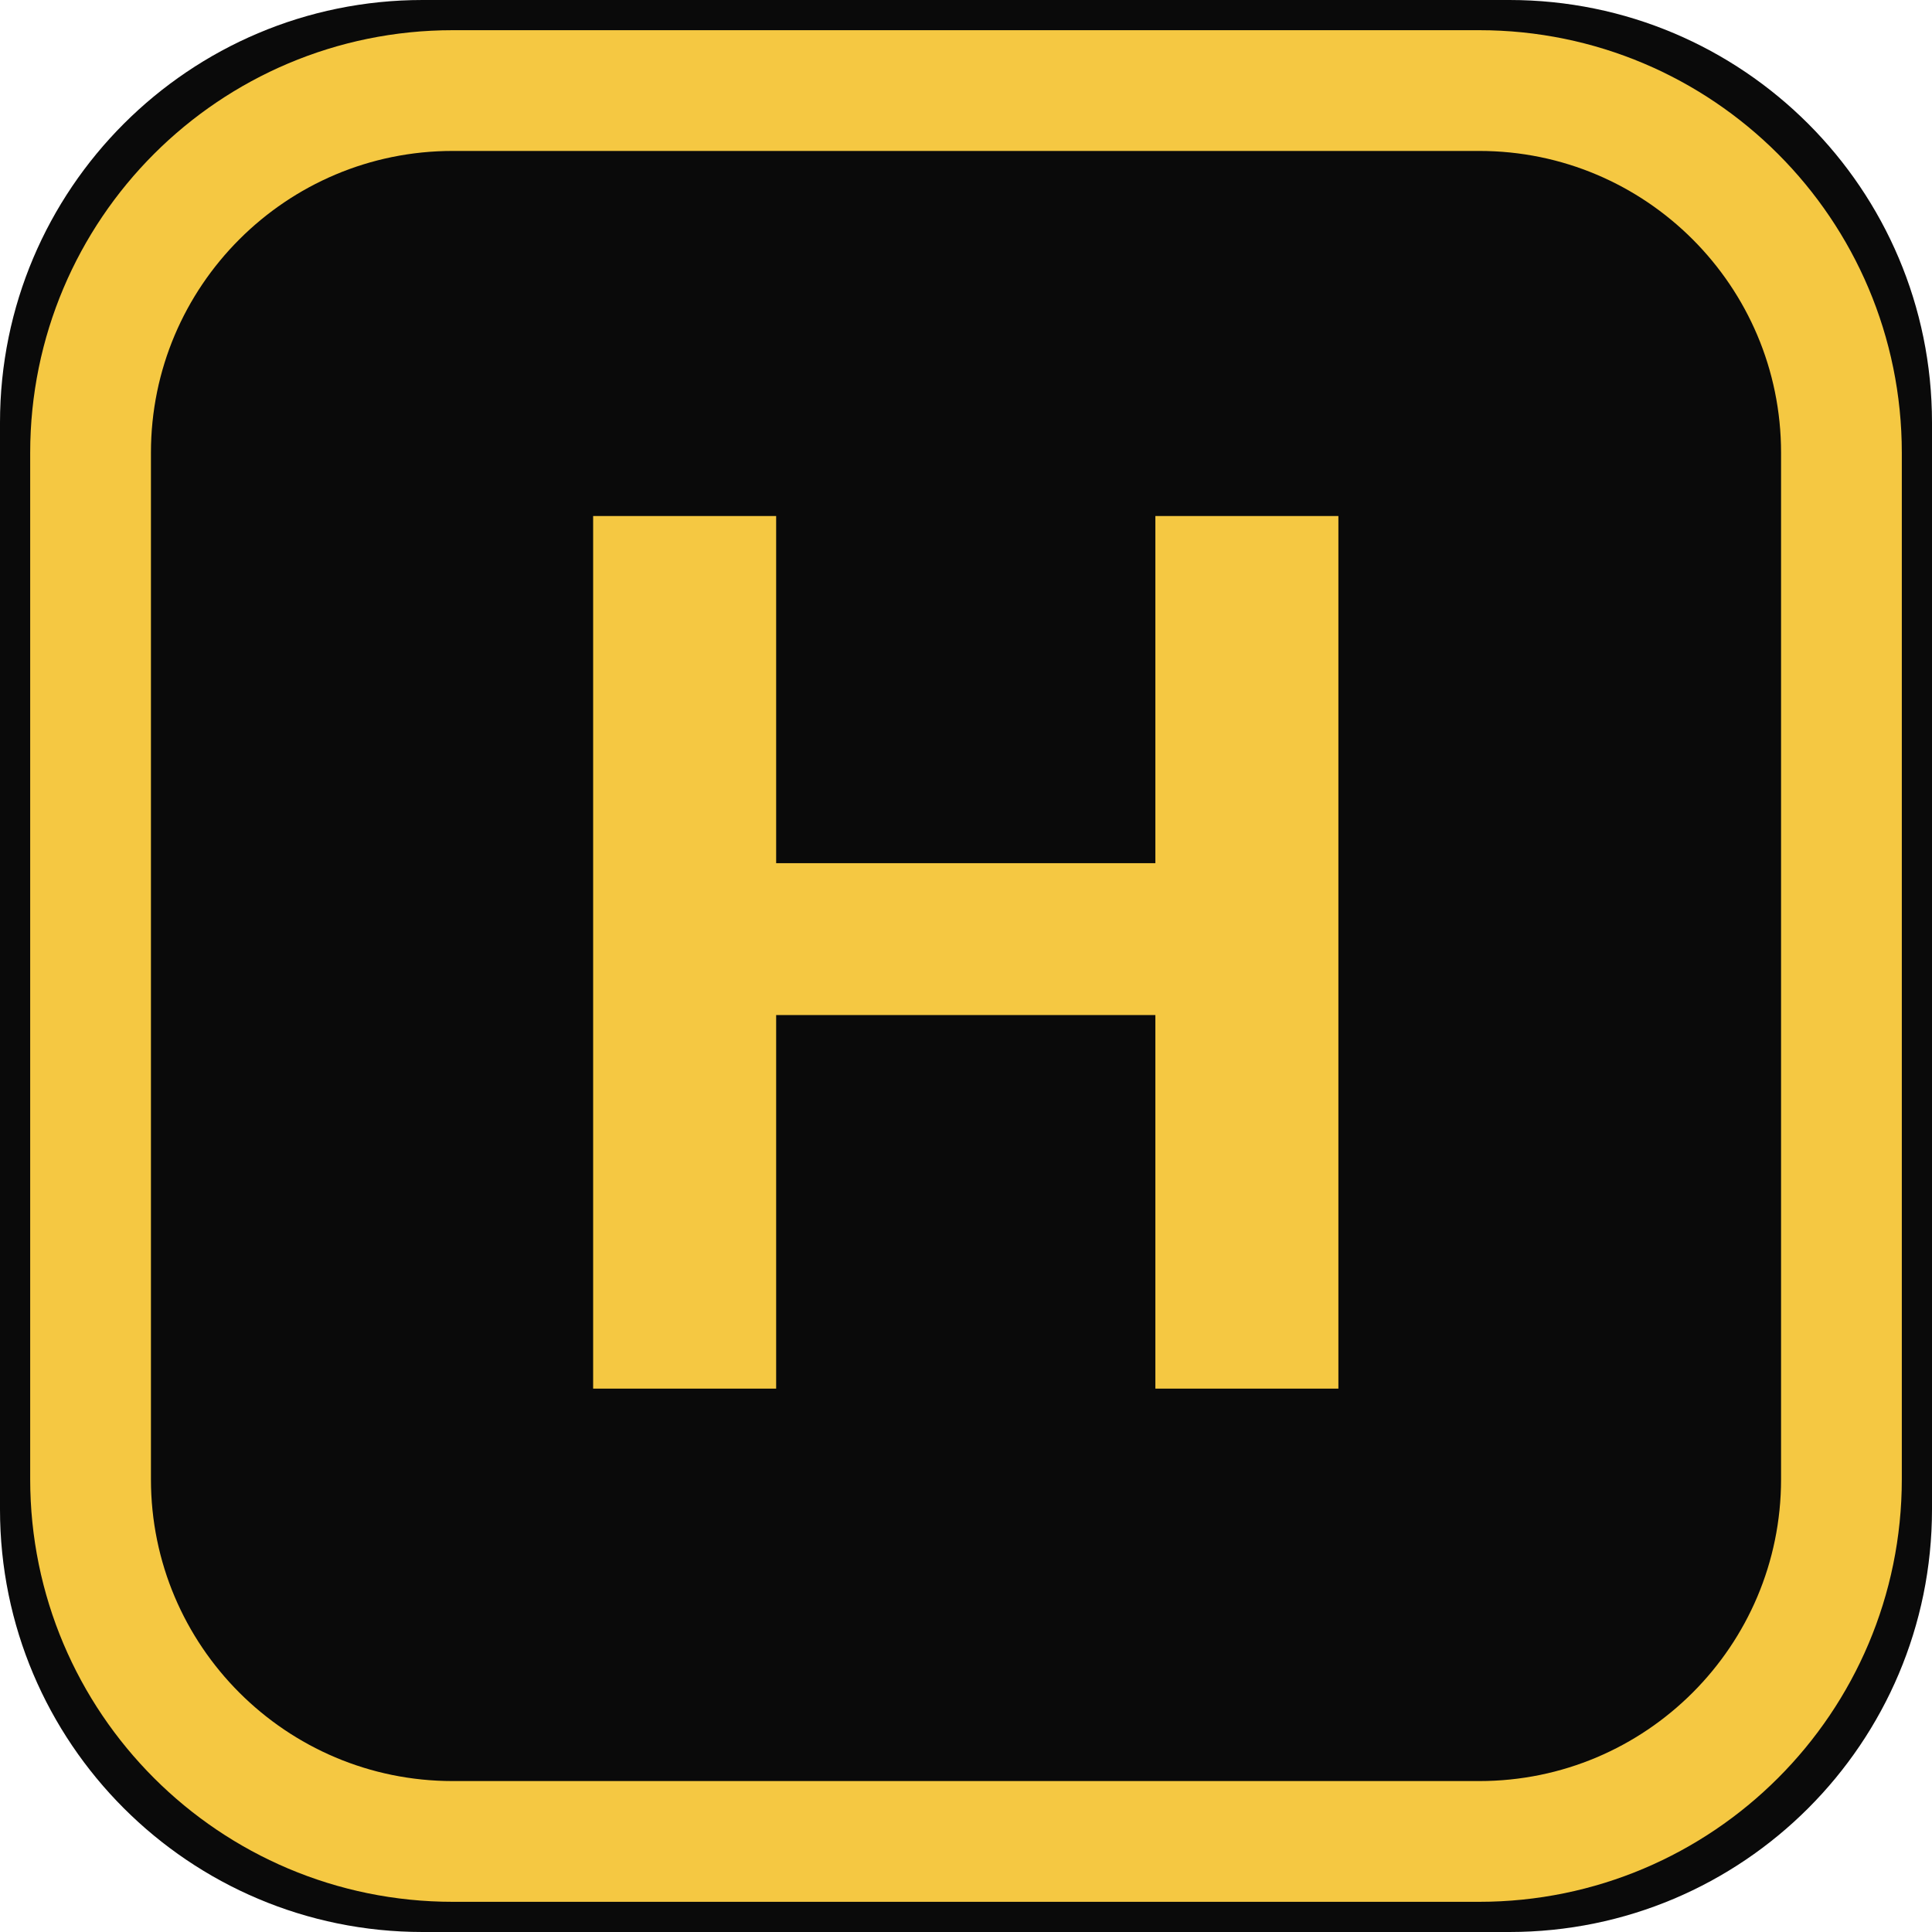
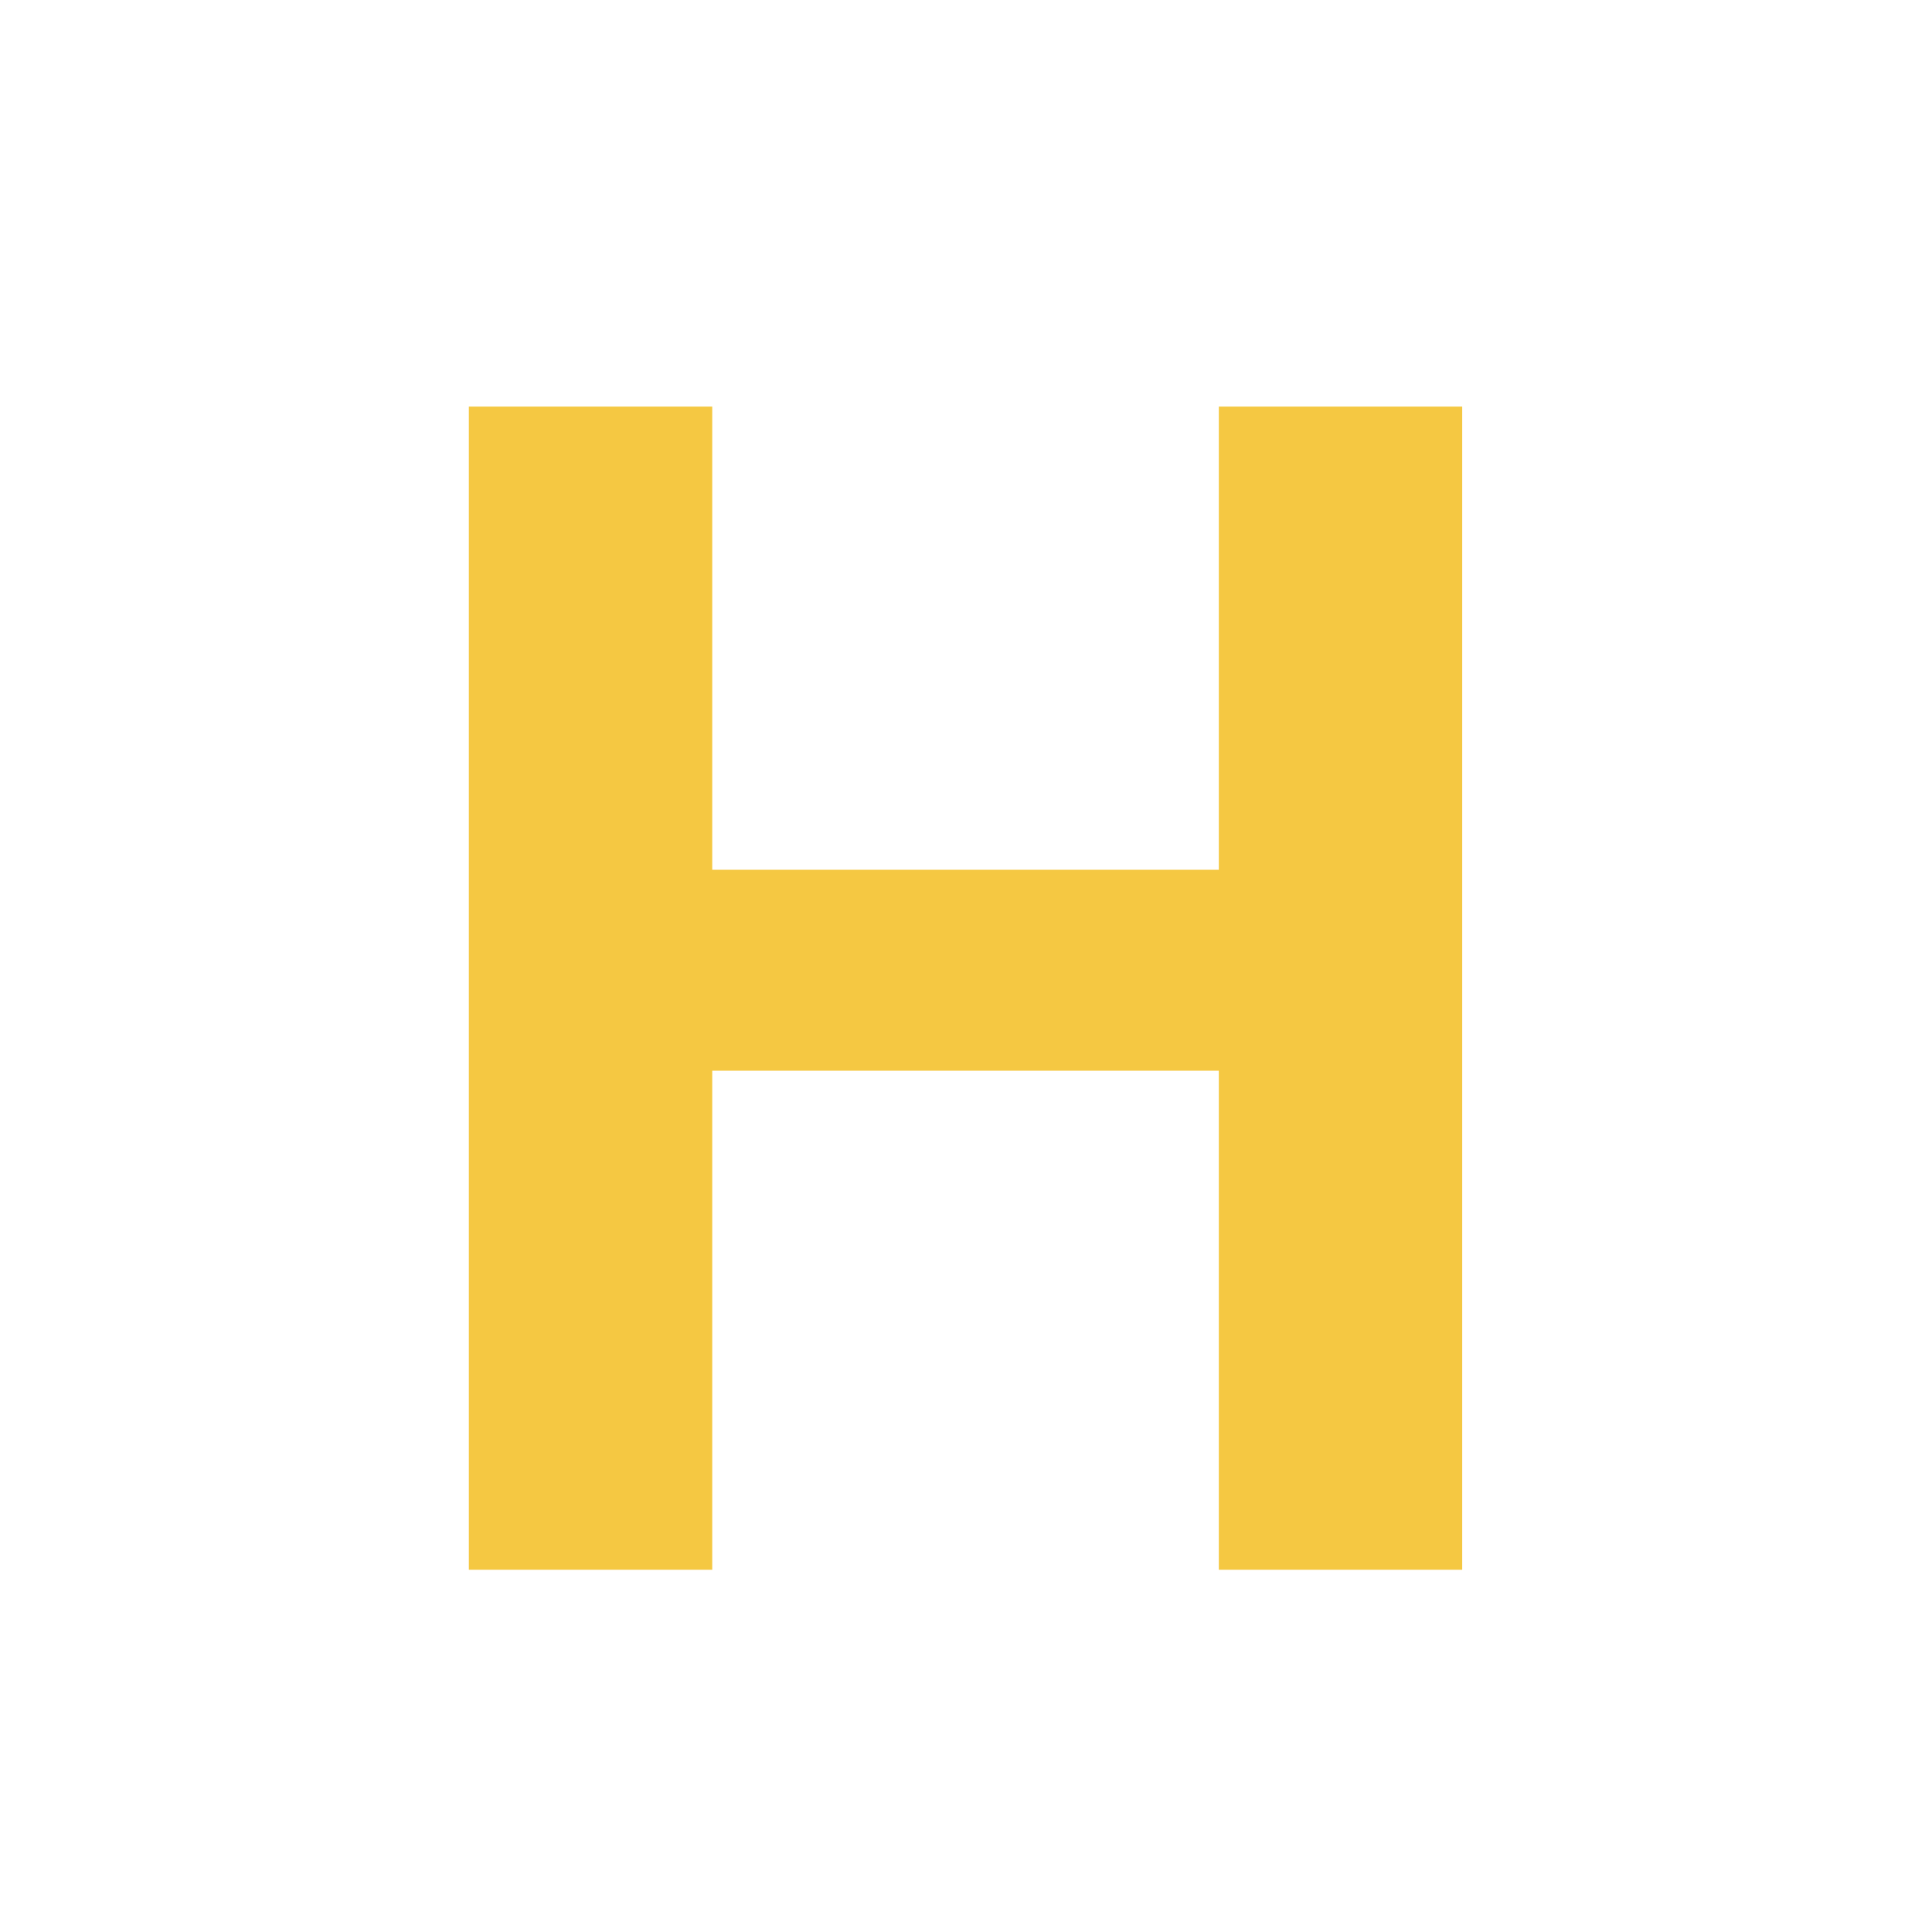
<svg xmlns="http://www.w3.org/2000/svg" viewBox="0 0 32 32" width="32" height="32">
-   <rect width="32" height="32" rx="7" fill="#0a0a0a" />
-   <rect x="1.5" y="1.5" width="29" height="29" rx="6" fill="none" stroke="#f5c842" stroke-width="2" />
-   <text x="16" y="23" text-anchor="middle" font-family="Arial Black, Arial, sans-serif" font-weight="900" font-size="21" fill="#f5c842">H</text>
+   <text x="16" y="26" text-anchor="middle" font-family="Arial Black, Arial, sans-serif" font-weight="900" font-size="28" fill="#f5c842">H</text>
</svg>
